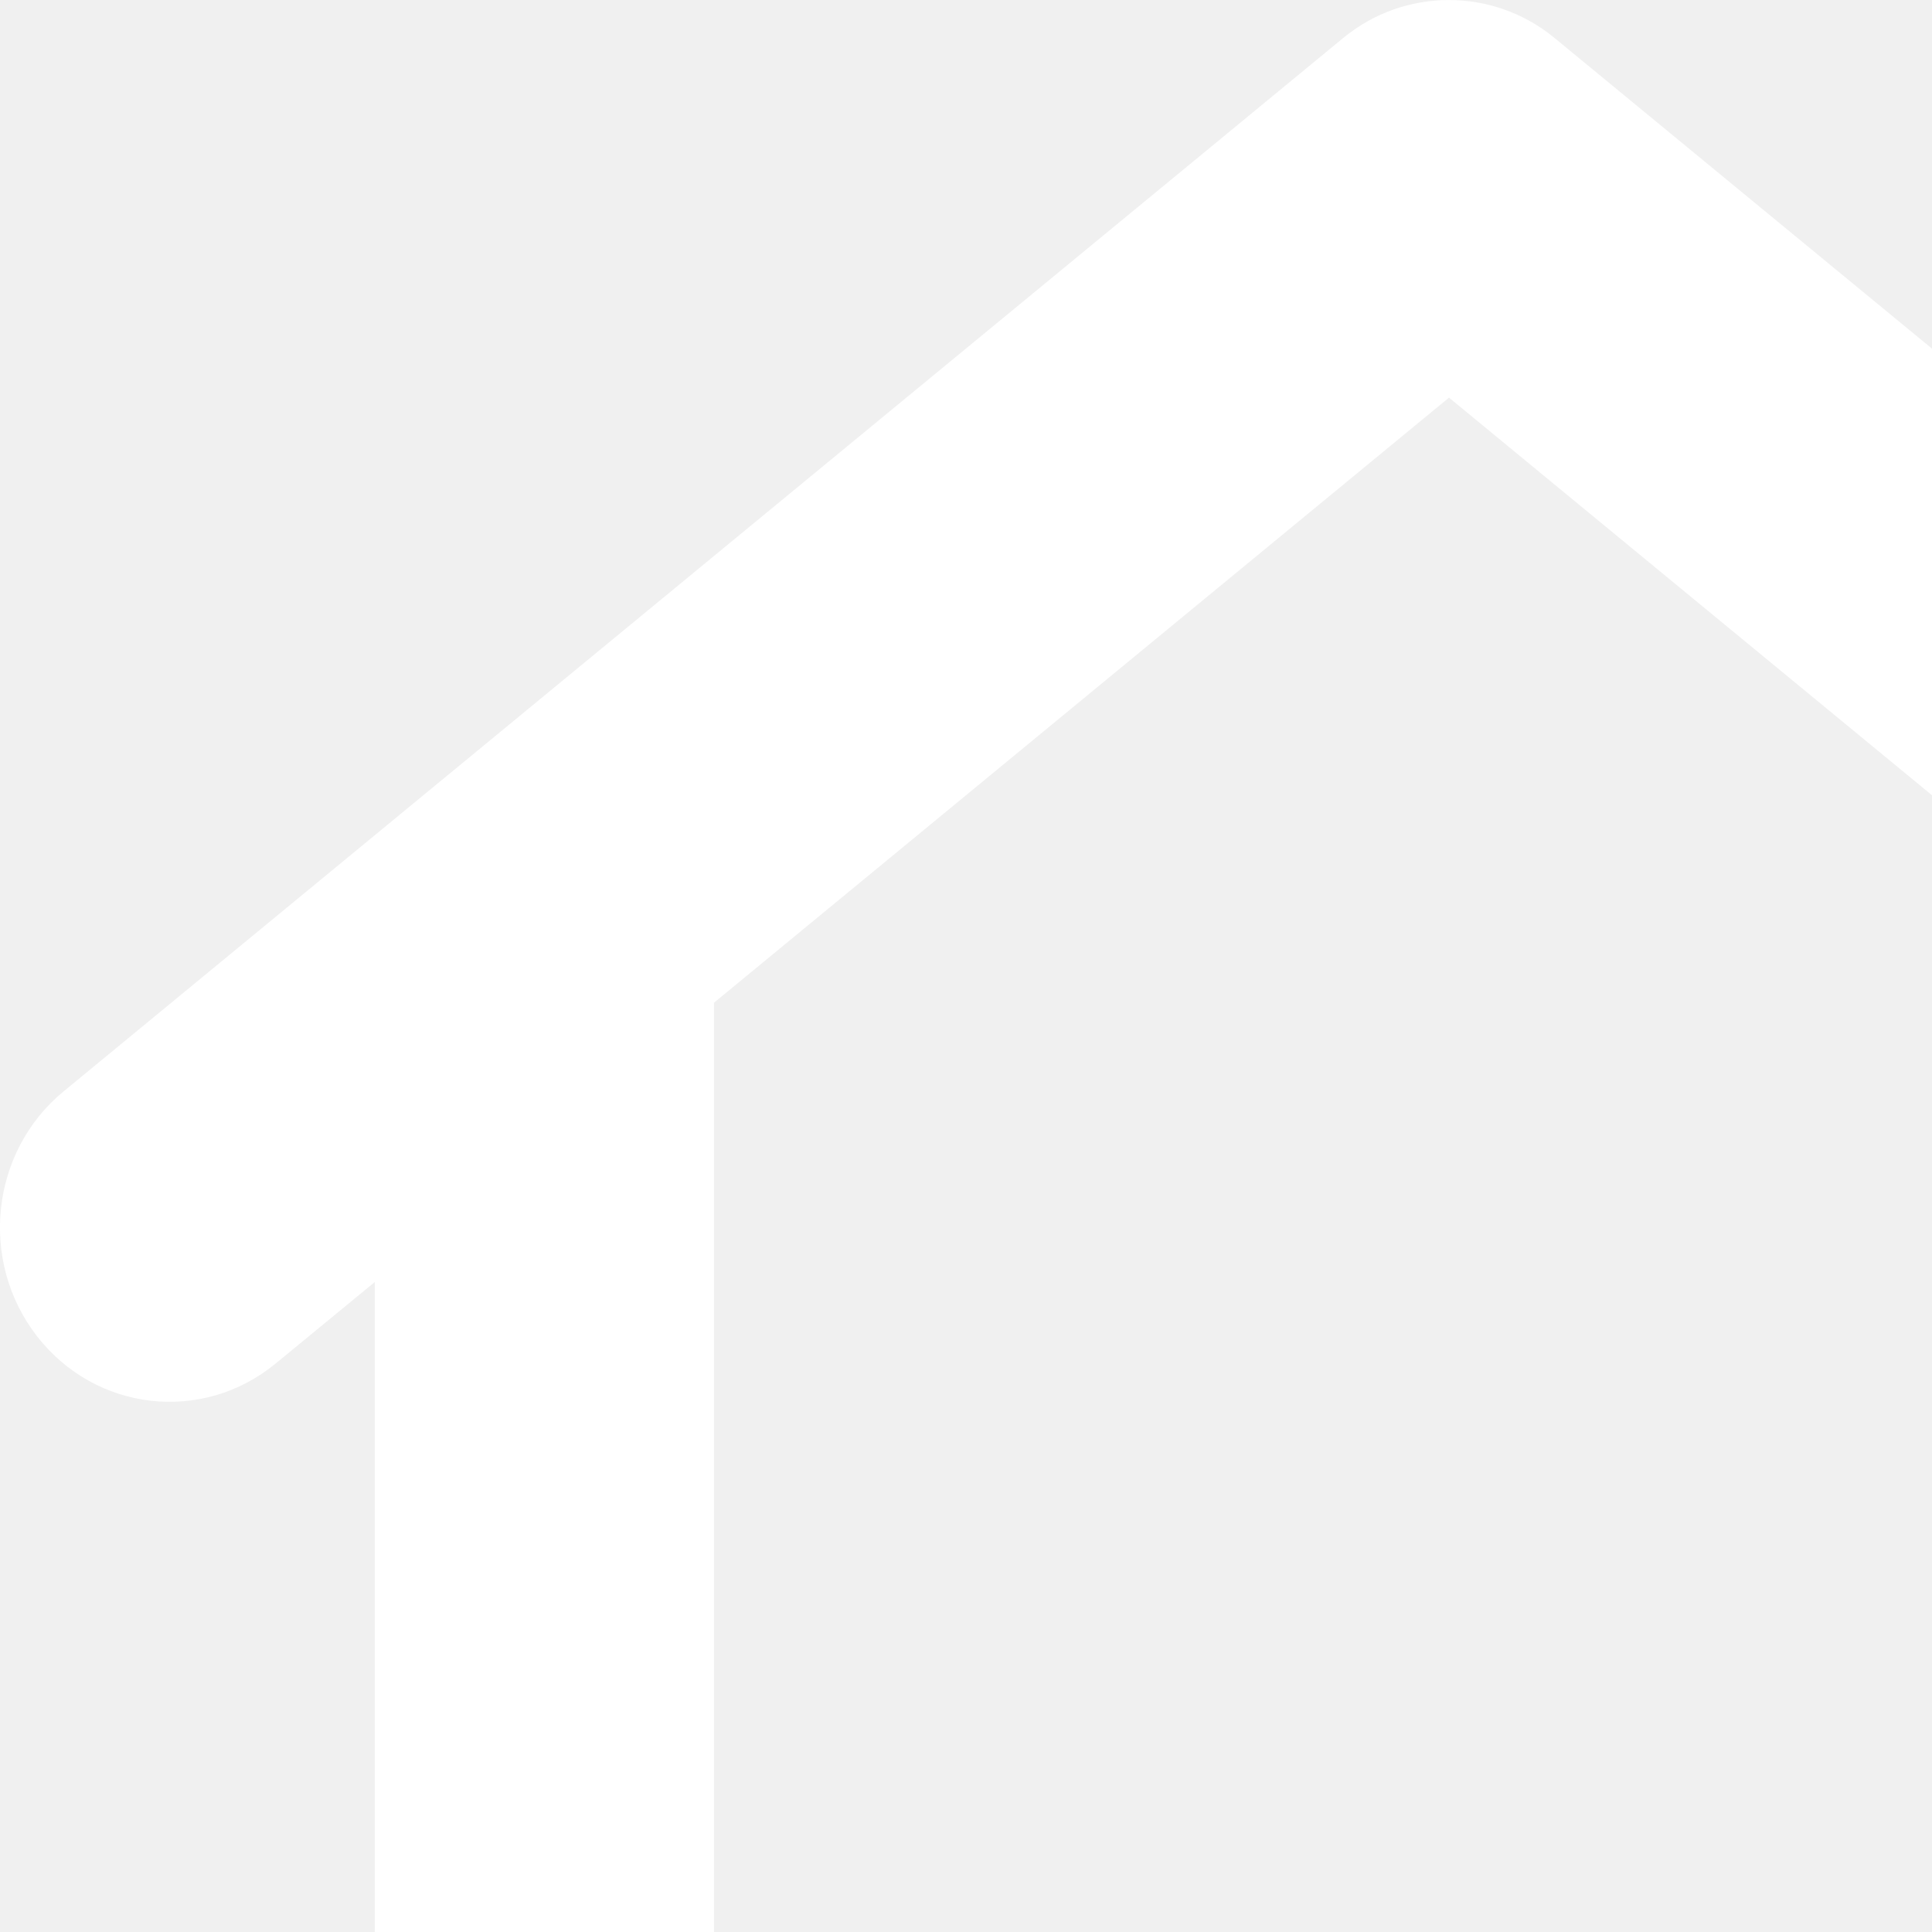
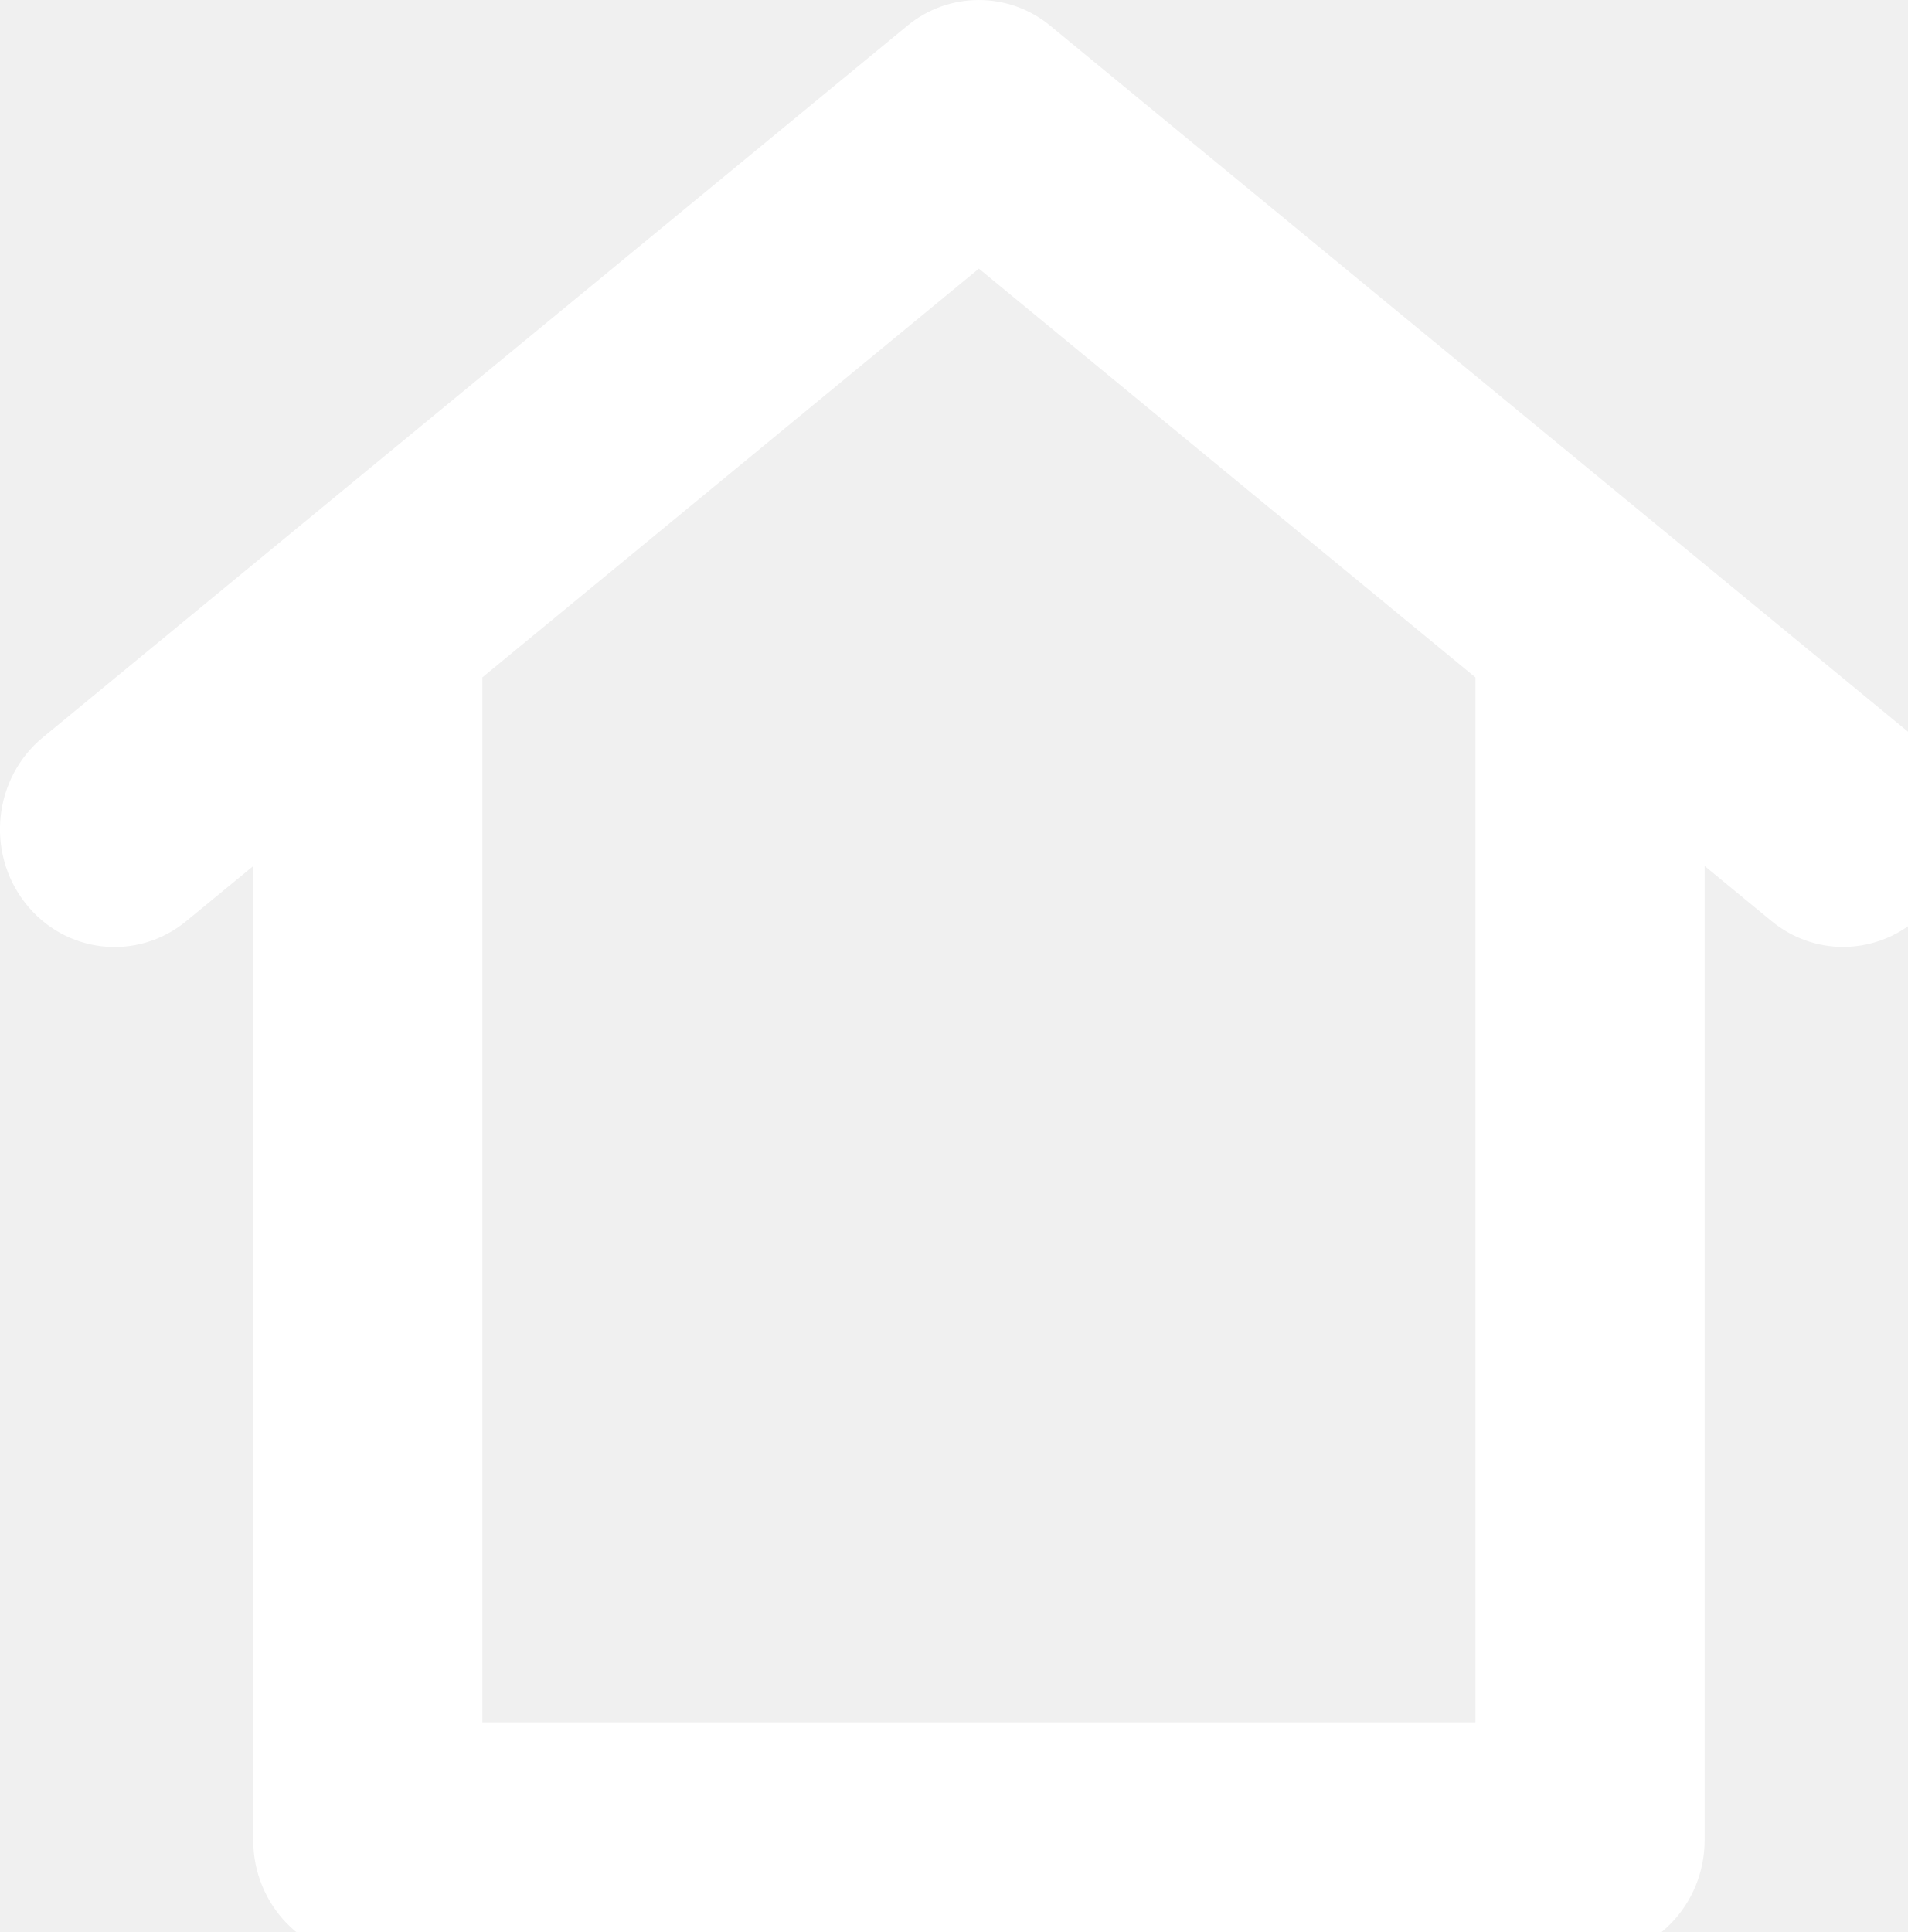
- <svg xmlns="http://www.w3.org/2000/svg" width="16" height="16">
+ <svg xmlns="http://www.w3.org/2000/svg" view-box="0 0 32 32">
  <path d="M20.897 10.616l.82.675c.259.213.57.317.877.317.412 0 .82-.185 1.097-.541.485-.622.387-1.531-.218-2.029L12.877.317a1.375 1.375 0 0 0-1.756 0L.526 9.039c-.605.498-.703 1.407-.218 2.029.485.622 1.368.723 1.975.224l.821-.675v11.94c0 .797.629 1.443 1.404 1.443H19.492c.776 0 1.405-.646 1.405-1.444V10.616zM5.913 21.113V8.304l6.087-5.011 6.087 5.011v12.809H5.913z" fill="#FFF" fill-rule="nonzero" />
</svg>
